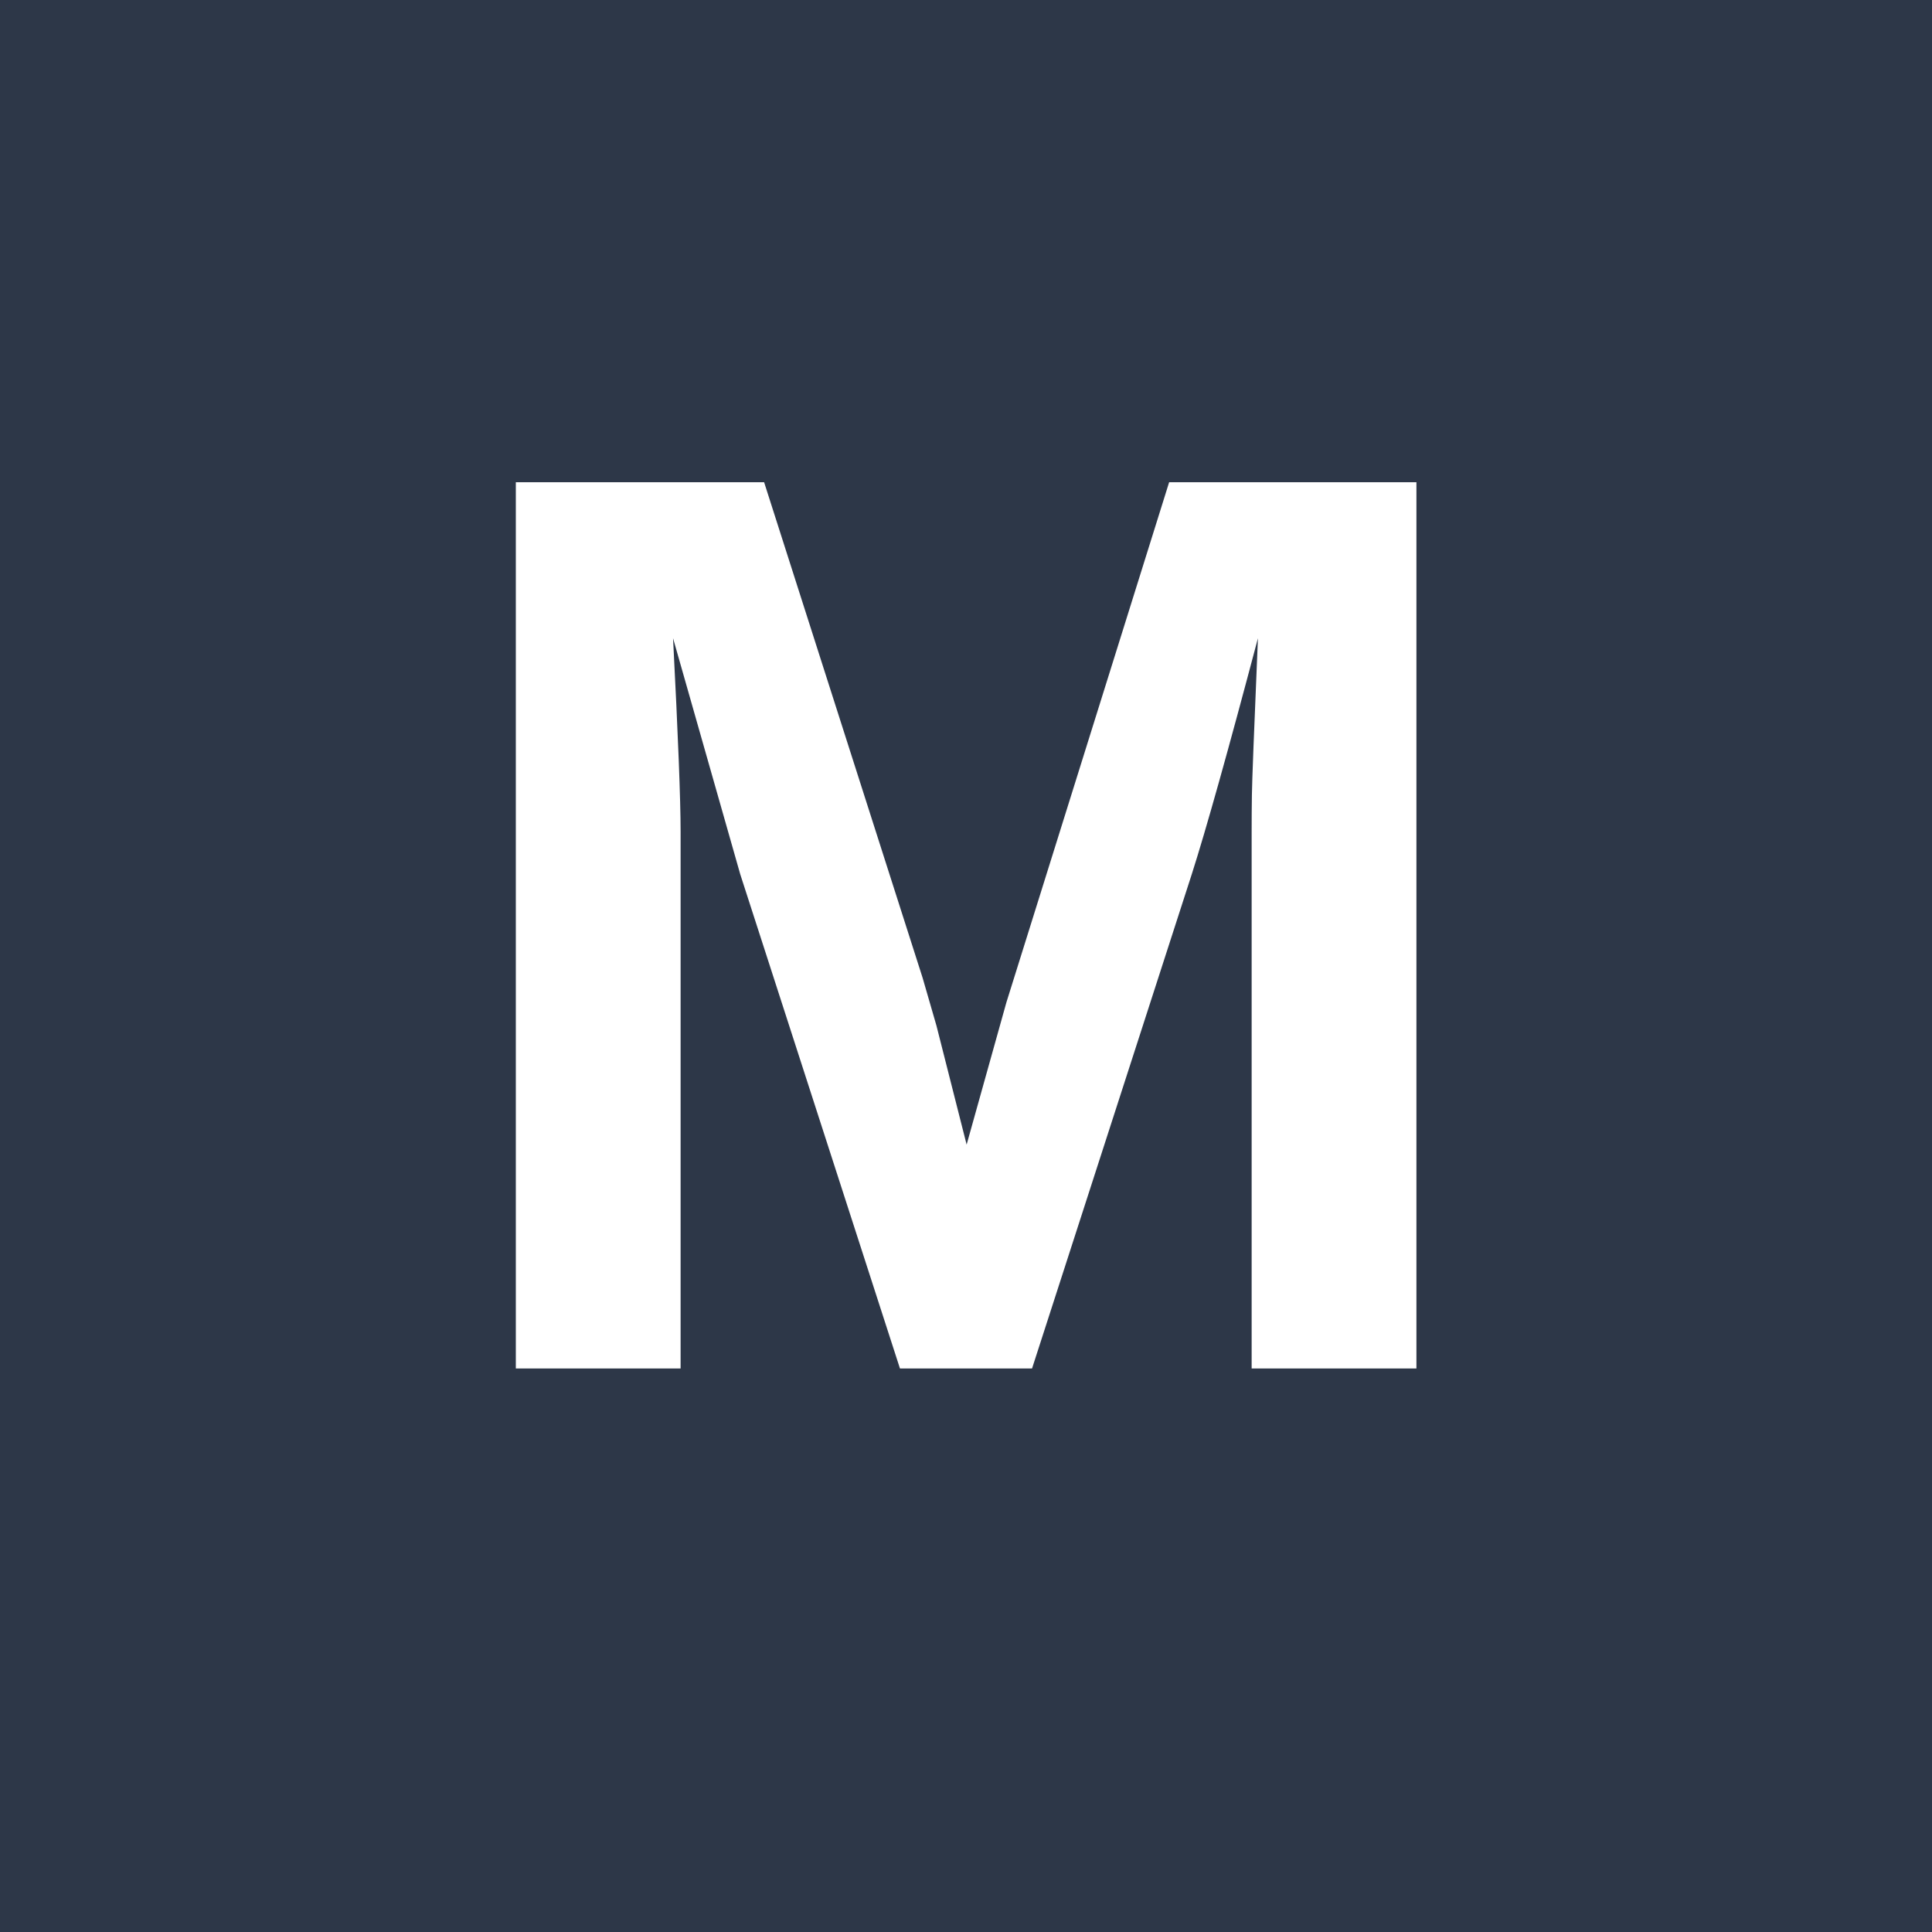
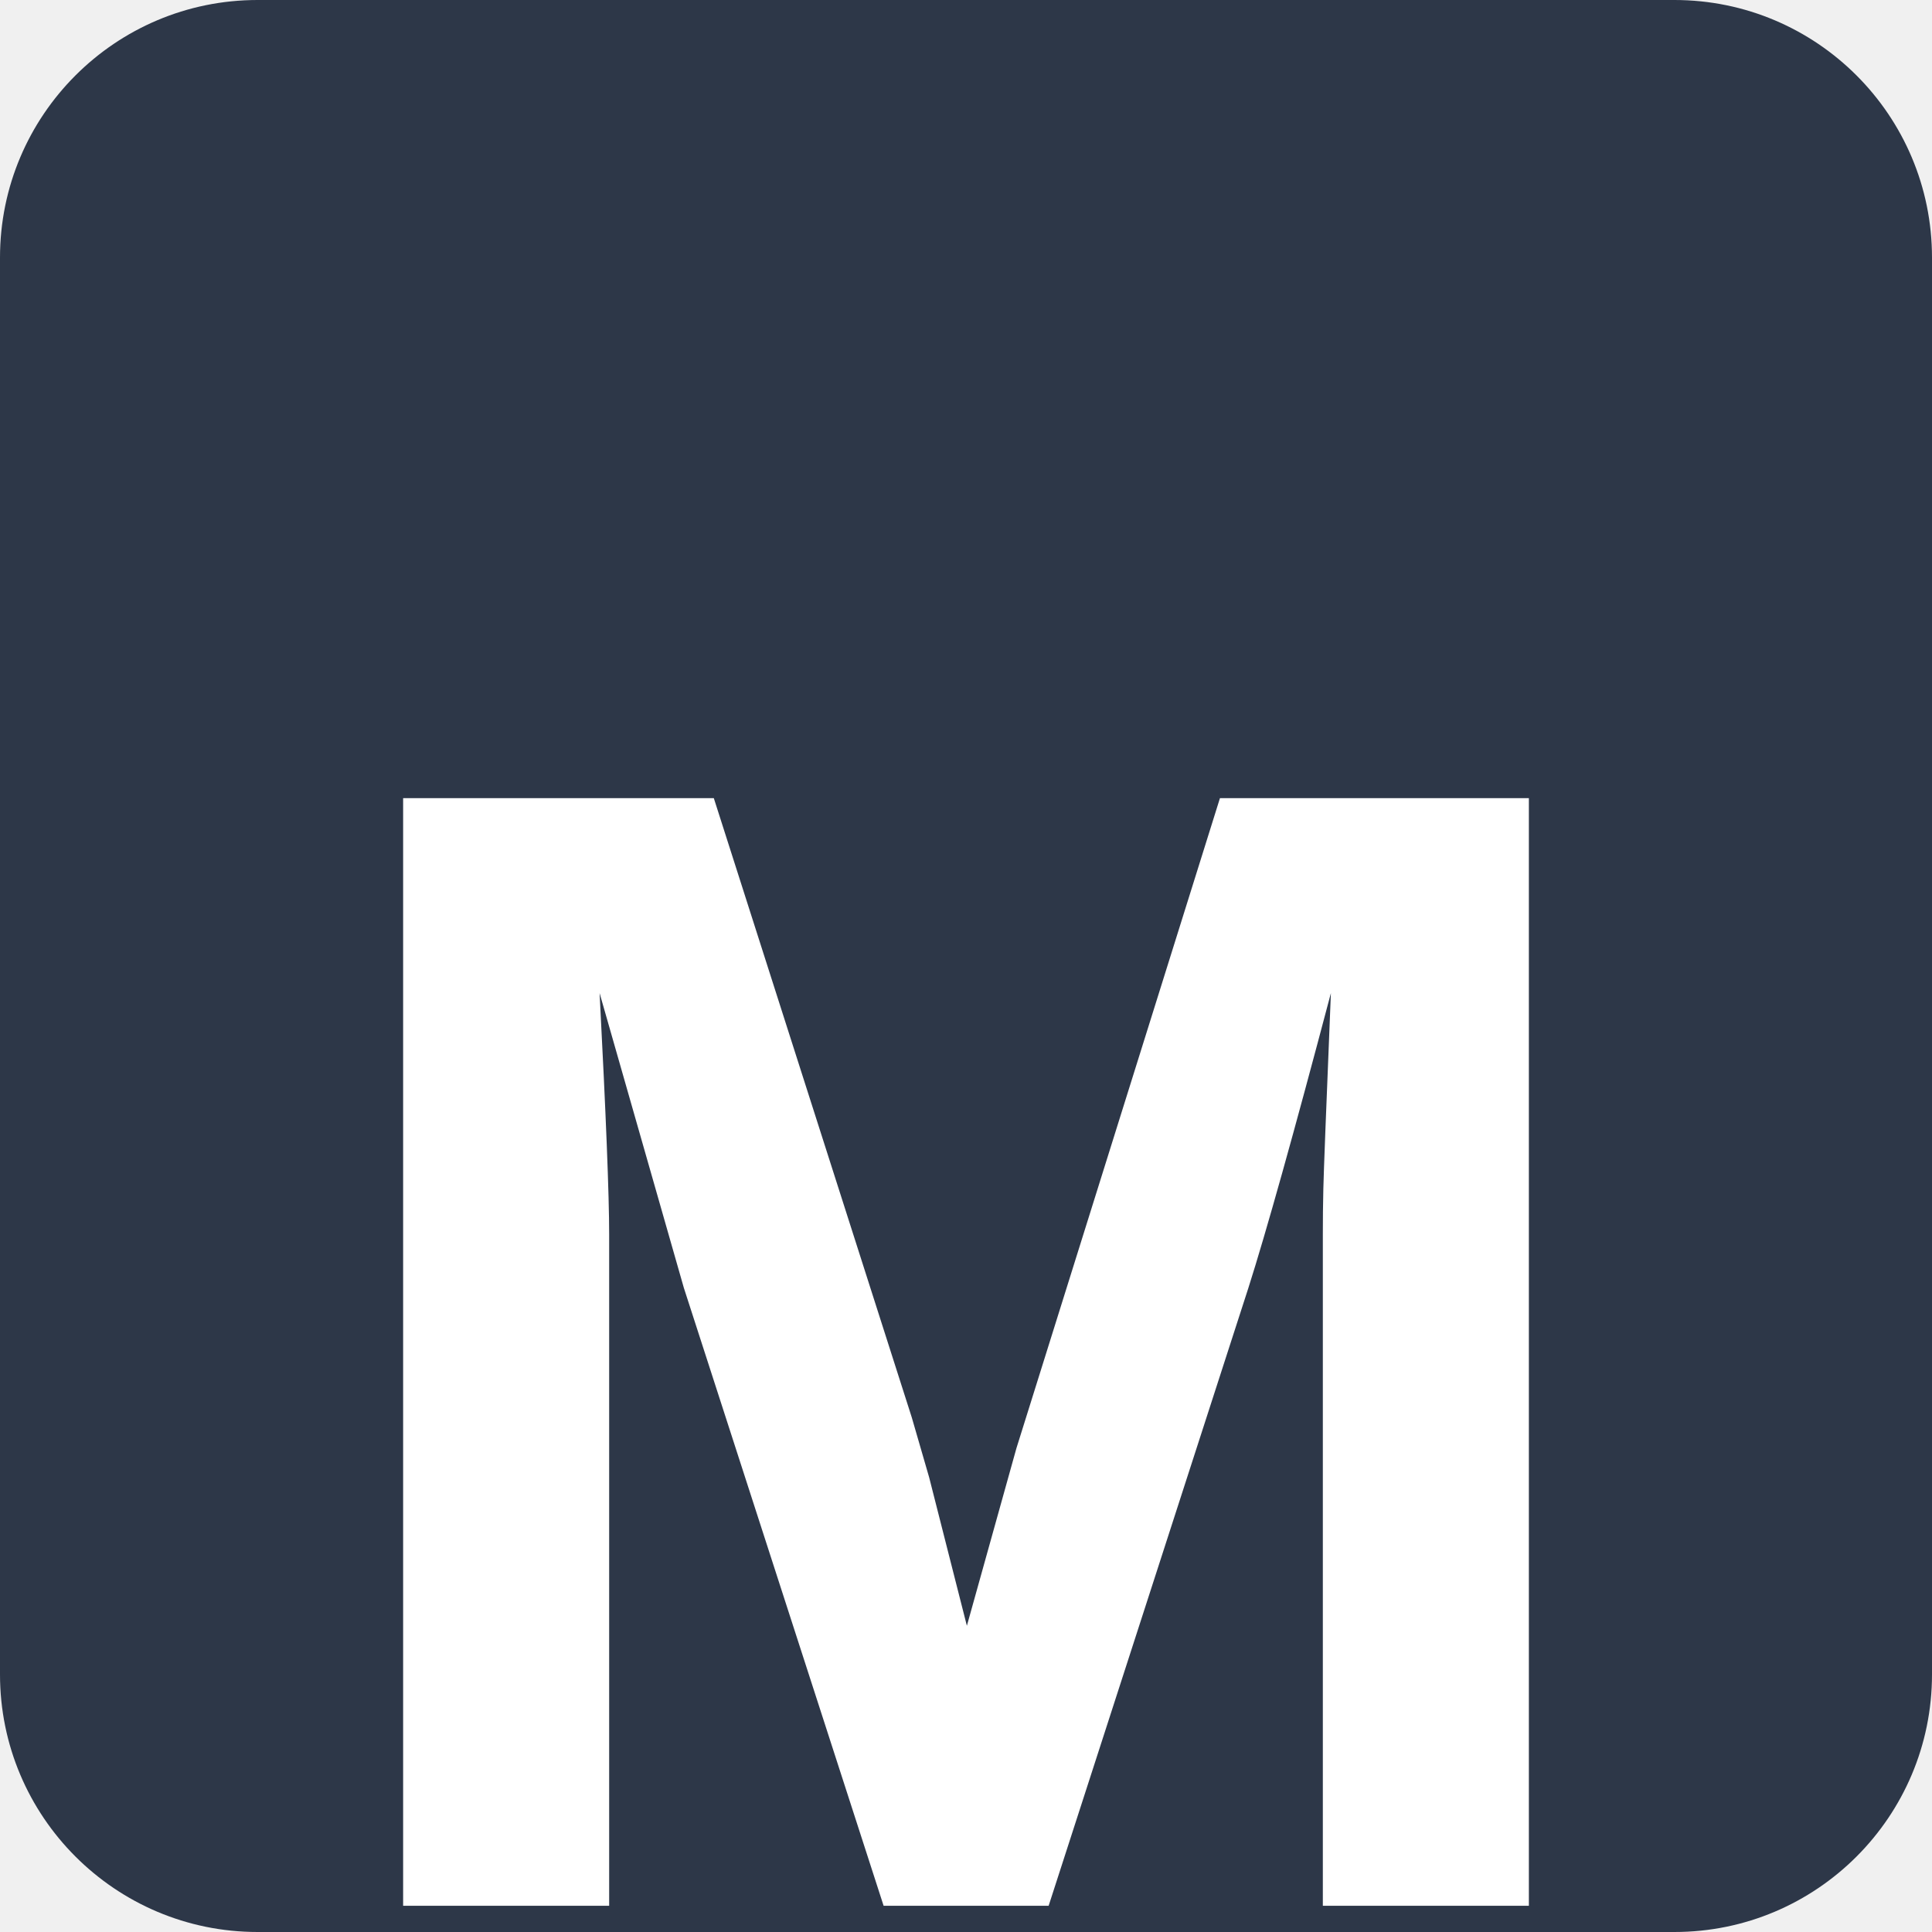
<svg xmlns="http://www.w3.org/2000/svg" viewBox="0 0 120 120">
-   <rect width="120" height="120" fill="#2d3748" />
-   <text x="60" y="85" font-family="Arial, Helvetica, sans-serif" font-size="80" font-weight="700" fill="#ffffff" text-anchor="middle">M</text>
+   <rect width="120" height="120" rx="16" fill="#2d3748" />
+   <text x="60" y="90" font-family="Arial, Helvetica, sans-serif" font-size="100" font-weight="900" fill="#ffffff" text-anchor="middle" letter-spacing="0" dominant-baseline="middle">M</text>
</svg>
